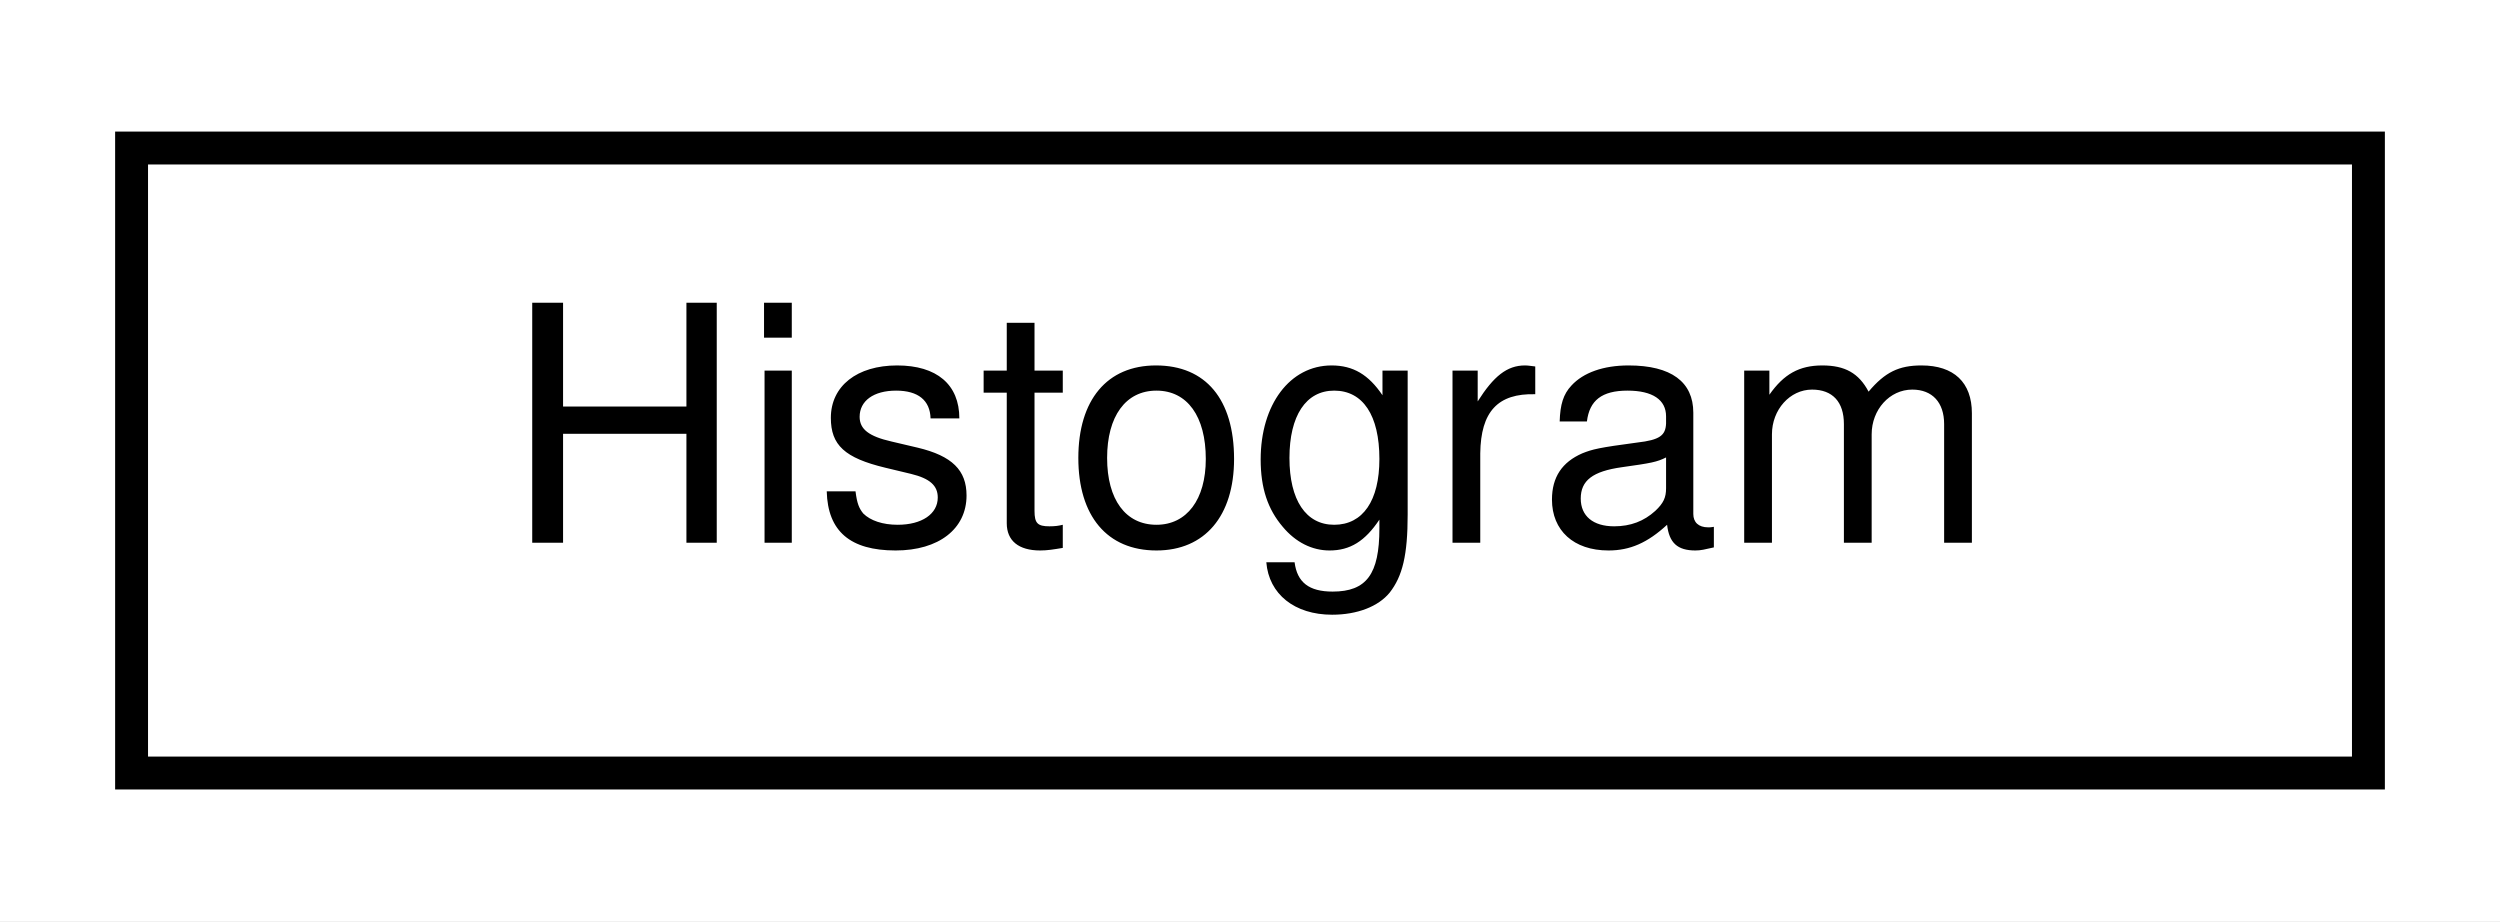
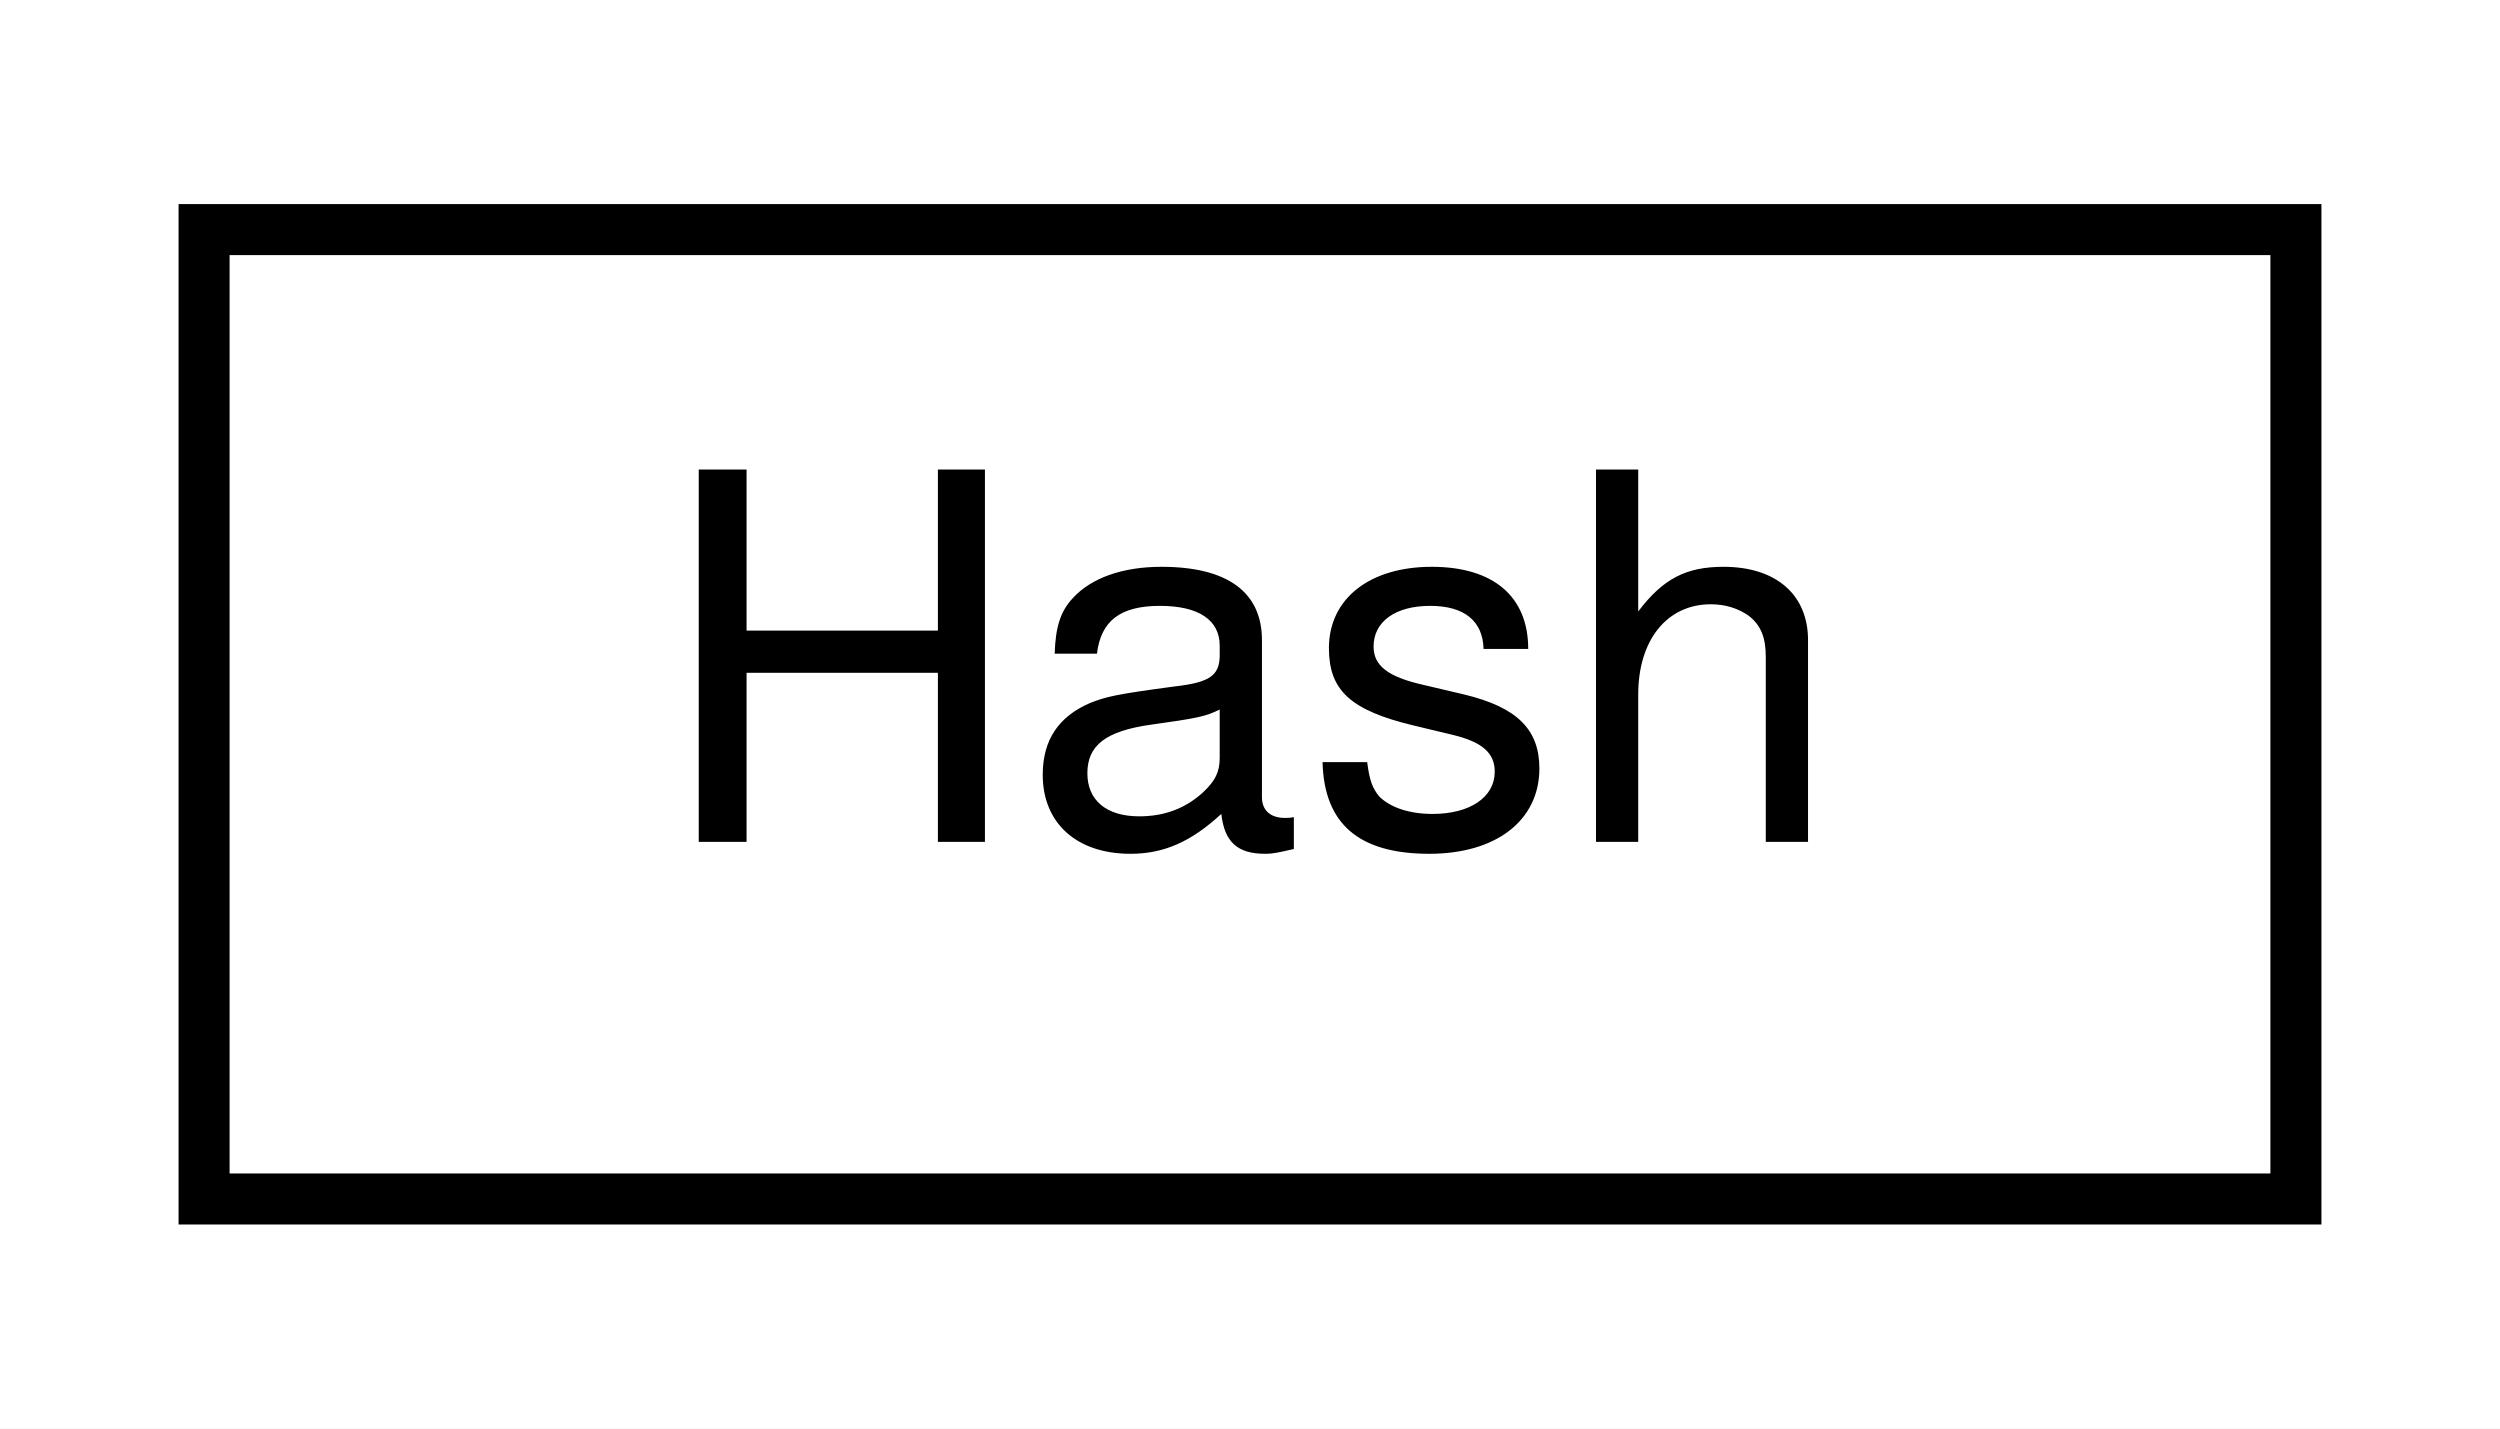
- <svg xmlns="http://www.w3.org/2000/svg" xmlns:xlink="http://www.w3.org/1999/xlink" width="76pt" height="28pt" viewBox="0.00 0.00 76.00 28.00">
+ <svg xmlns="http://www.w3.org/2000/svg" xmlns:xlink="http://www.w3.org/1999/xlink" width="49pt" height="28pt" viewBox="0.00 0.00 49.00 28.00">
  <g id="graph0" class="graph" transform="scale(1 1) rotate(0) translate(4 24)">
-     <polygon fill="white" stroke="transparent" points="-4,4 -4,-24 72,-24 72,4 -4,4" />
+     <polygon fill="white" stroke="transparent" points="-4,4 -4,-24 45,-24 45,4 -4,4" />
    <g id="node1" class="node">
      <g id="a_node1">
-         <a xlink:href="class_histogram.html" target="_top" xlink:title=" ">
-           <polygon fill="white" stroke="black" points="0,-0.5 0,-19.5 68,-19.5 68,-0.5 0,-0.5" />
-           <text text-anchor="middle" x="34" y="-7.5" font-family="Helvetica,sans-Serif" font-size="10.00">Histogram</text>
+         <a xlink:href="class_hash.html" target="_top" xlink:title="The hash of a file or Uptane metadata.">
+           <polygon fill="white" stroke="black" points="0,-0.5 0,-19.5 41,-19.5 41,-0.5 0,-0.5" />
+           <text text-anchor="middle" x="20.5" y="-7.5" font-family="Helvetica,sans-Serif" font-size="10.00">Hash</text>
        </a>
      </g>
    </g>
  </g>
</svg>
